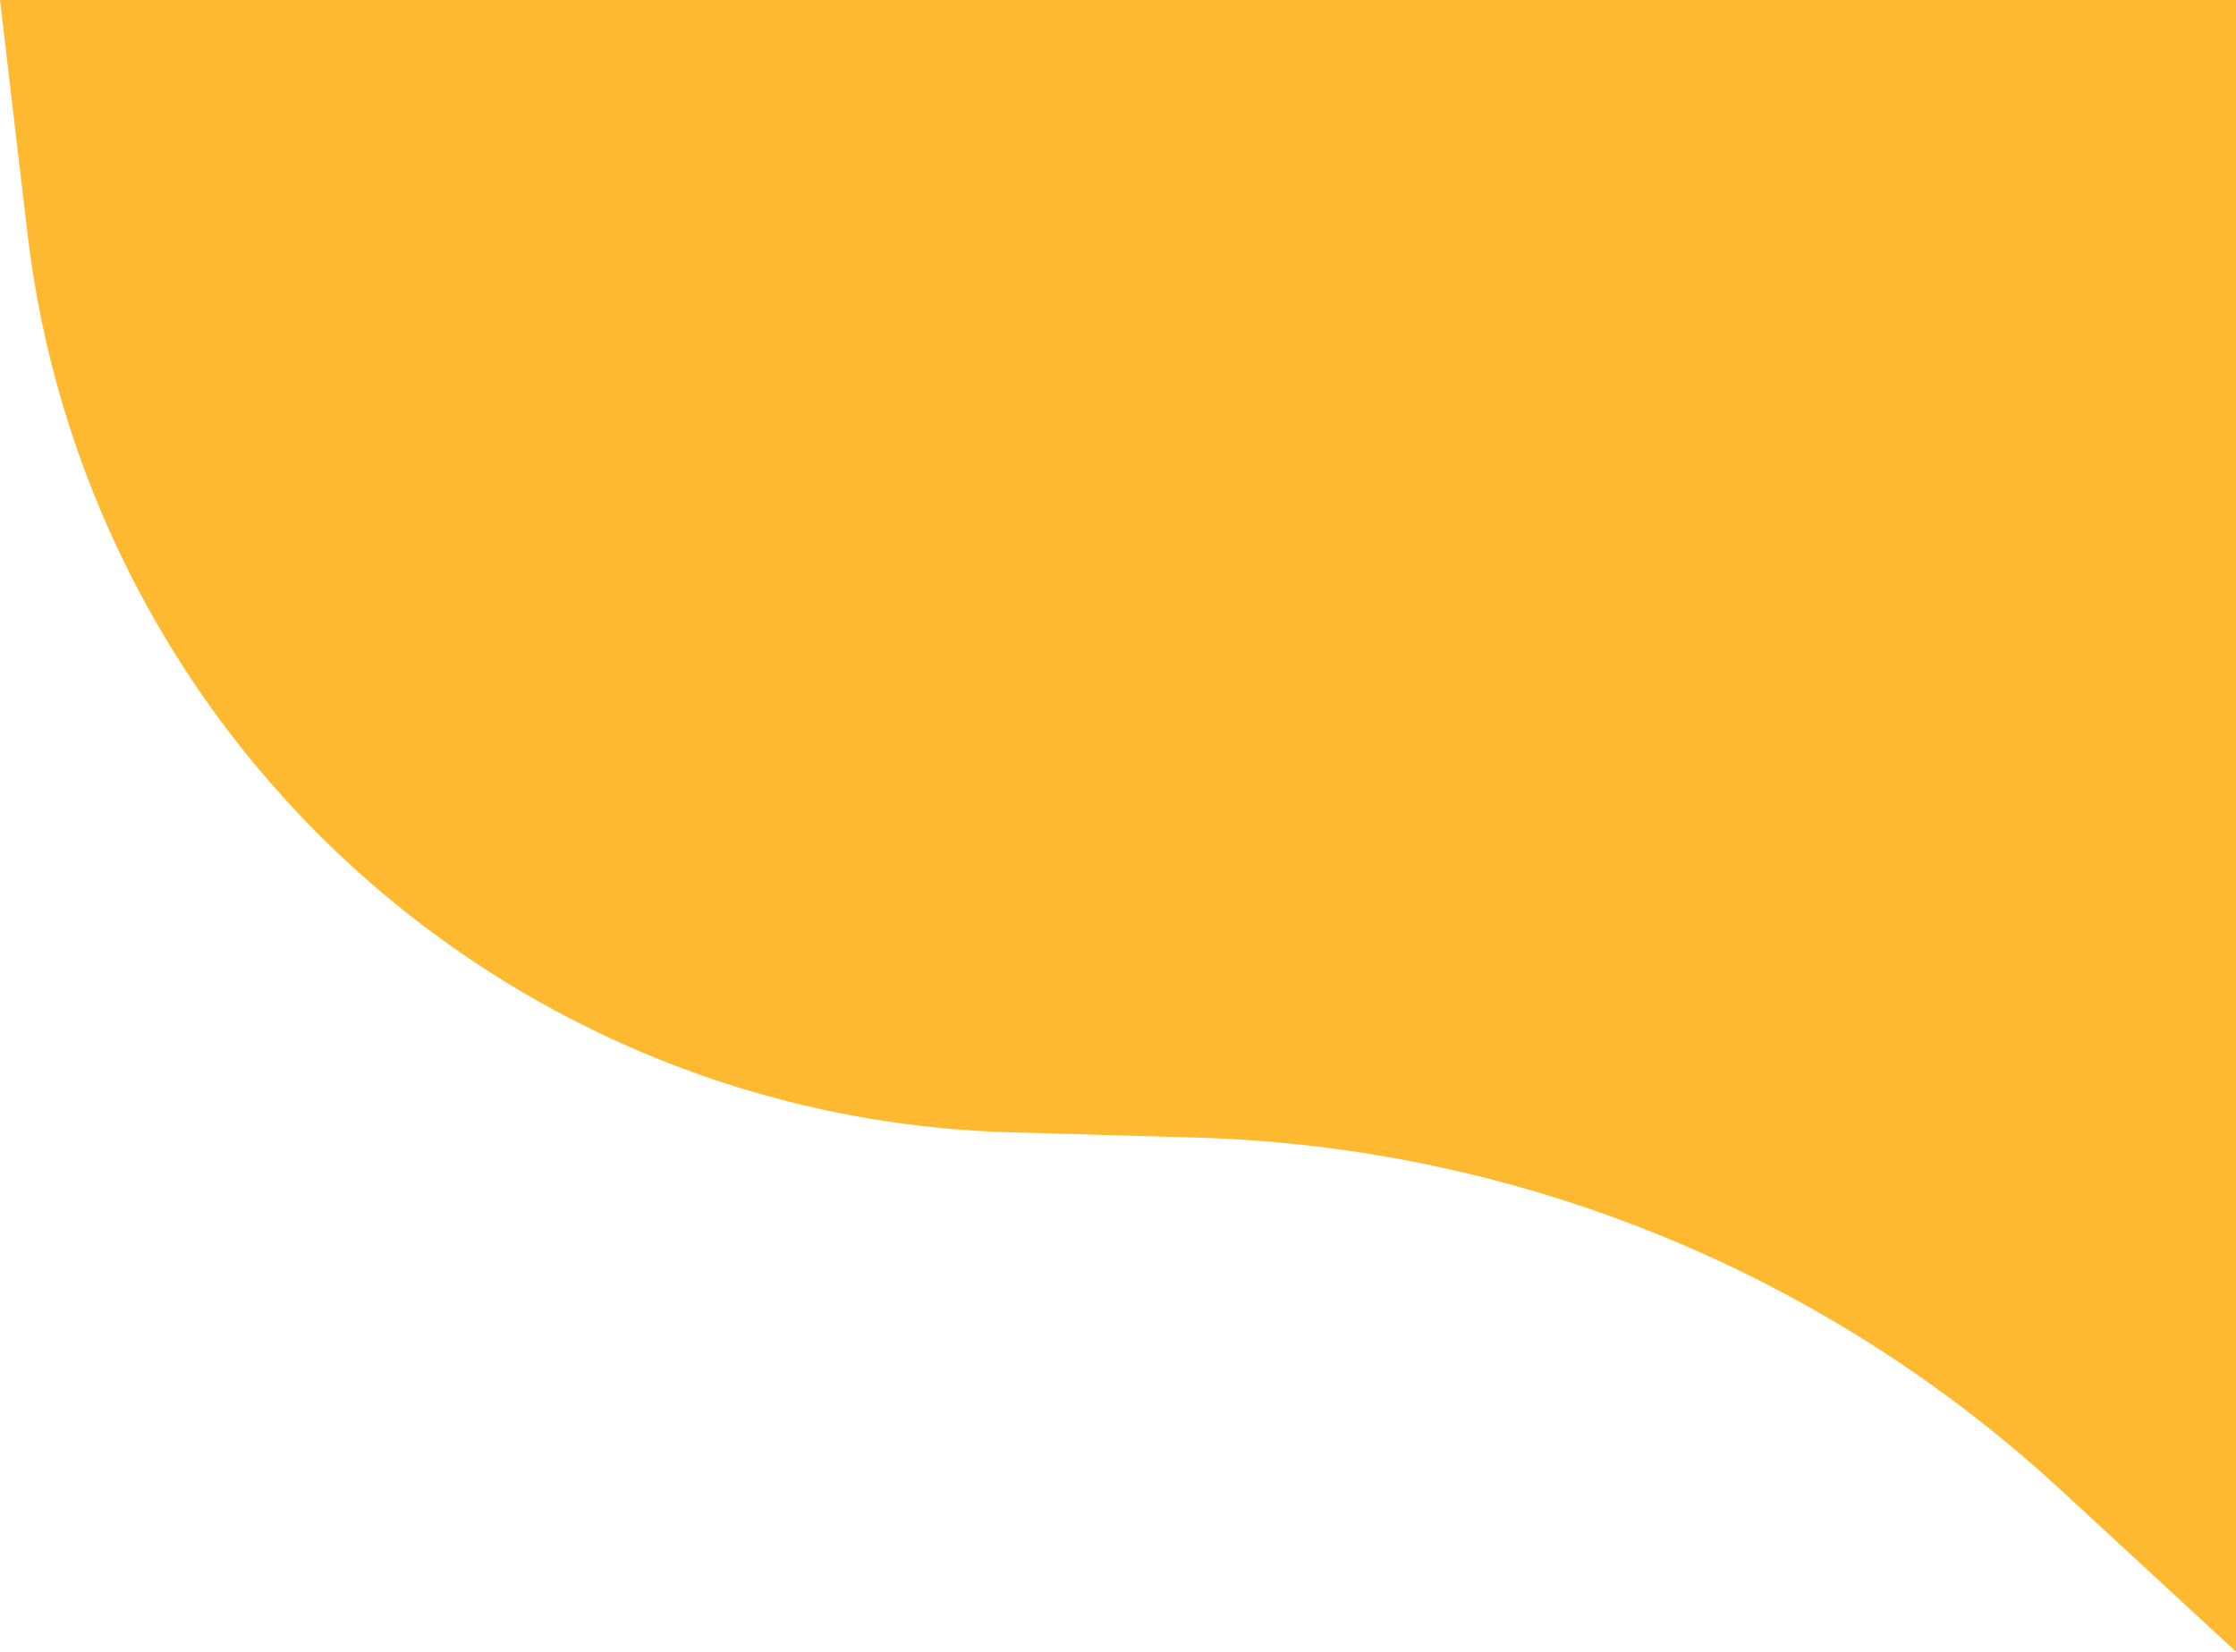
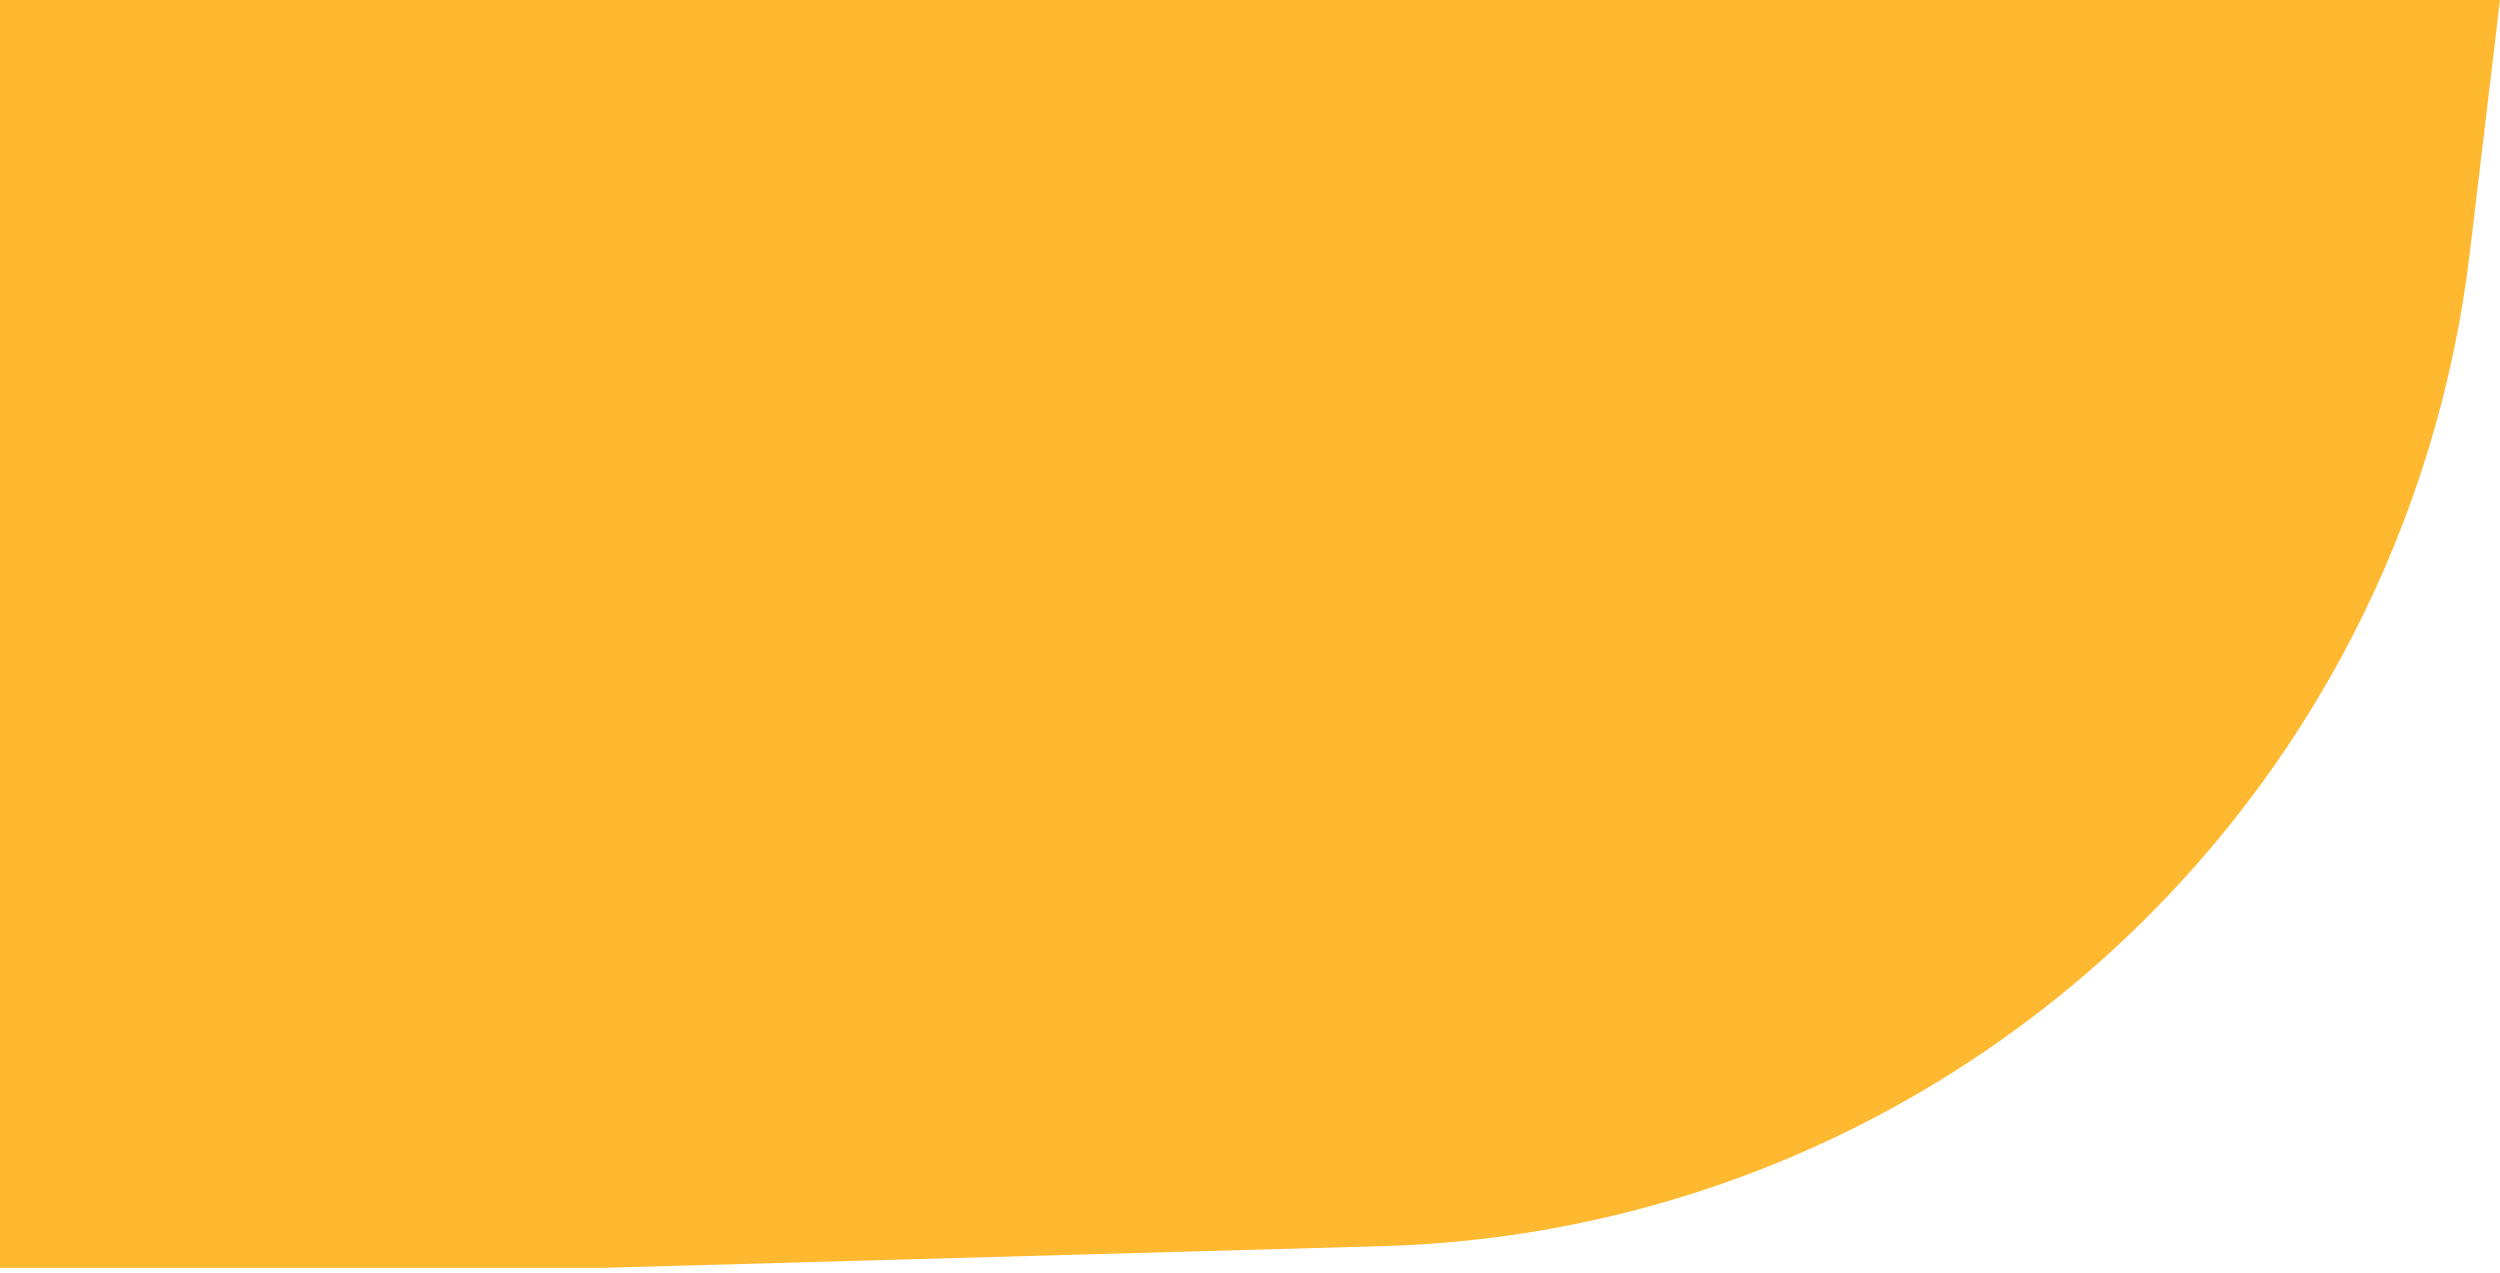
- <svg xmlns="http://www.w3.org/2000/svg" width="440" height="325" viewBox="0 0 440 325" fill="none">
-   <path d="M0 0H440V325L405.497 293.158C359.007 250.253 298.555 225.63 235.318 223.841L198.705 222.805C125.224 220.725 58.783 178.57 25.601 112.974C14.986 91.989 8.149 69.298 5.402 45.942L0 0Z" fill="#FEB930" />
+ <svg xmlns="http://www.w3.org/2000/svg" width="440" height="224" viewBox="0 0 440 224" fill="none">
+   <path d="M440 0H0V223.129H106.606L243.283 219.321C315.607 217.307 381.093 176.064 414.156 111.708C424.929 90.737 431.877 68.014 434.673 44.603L440 0Z" fill="#FEB930" />
</svg>
